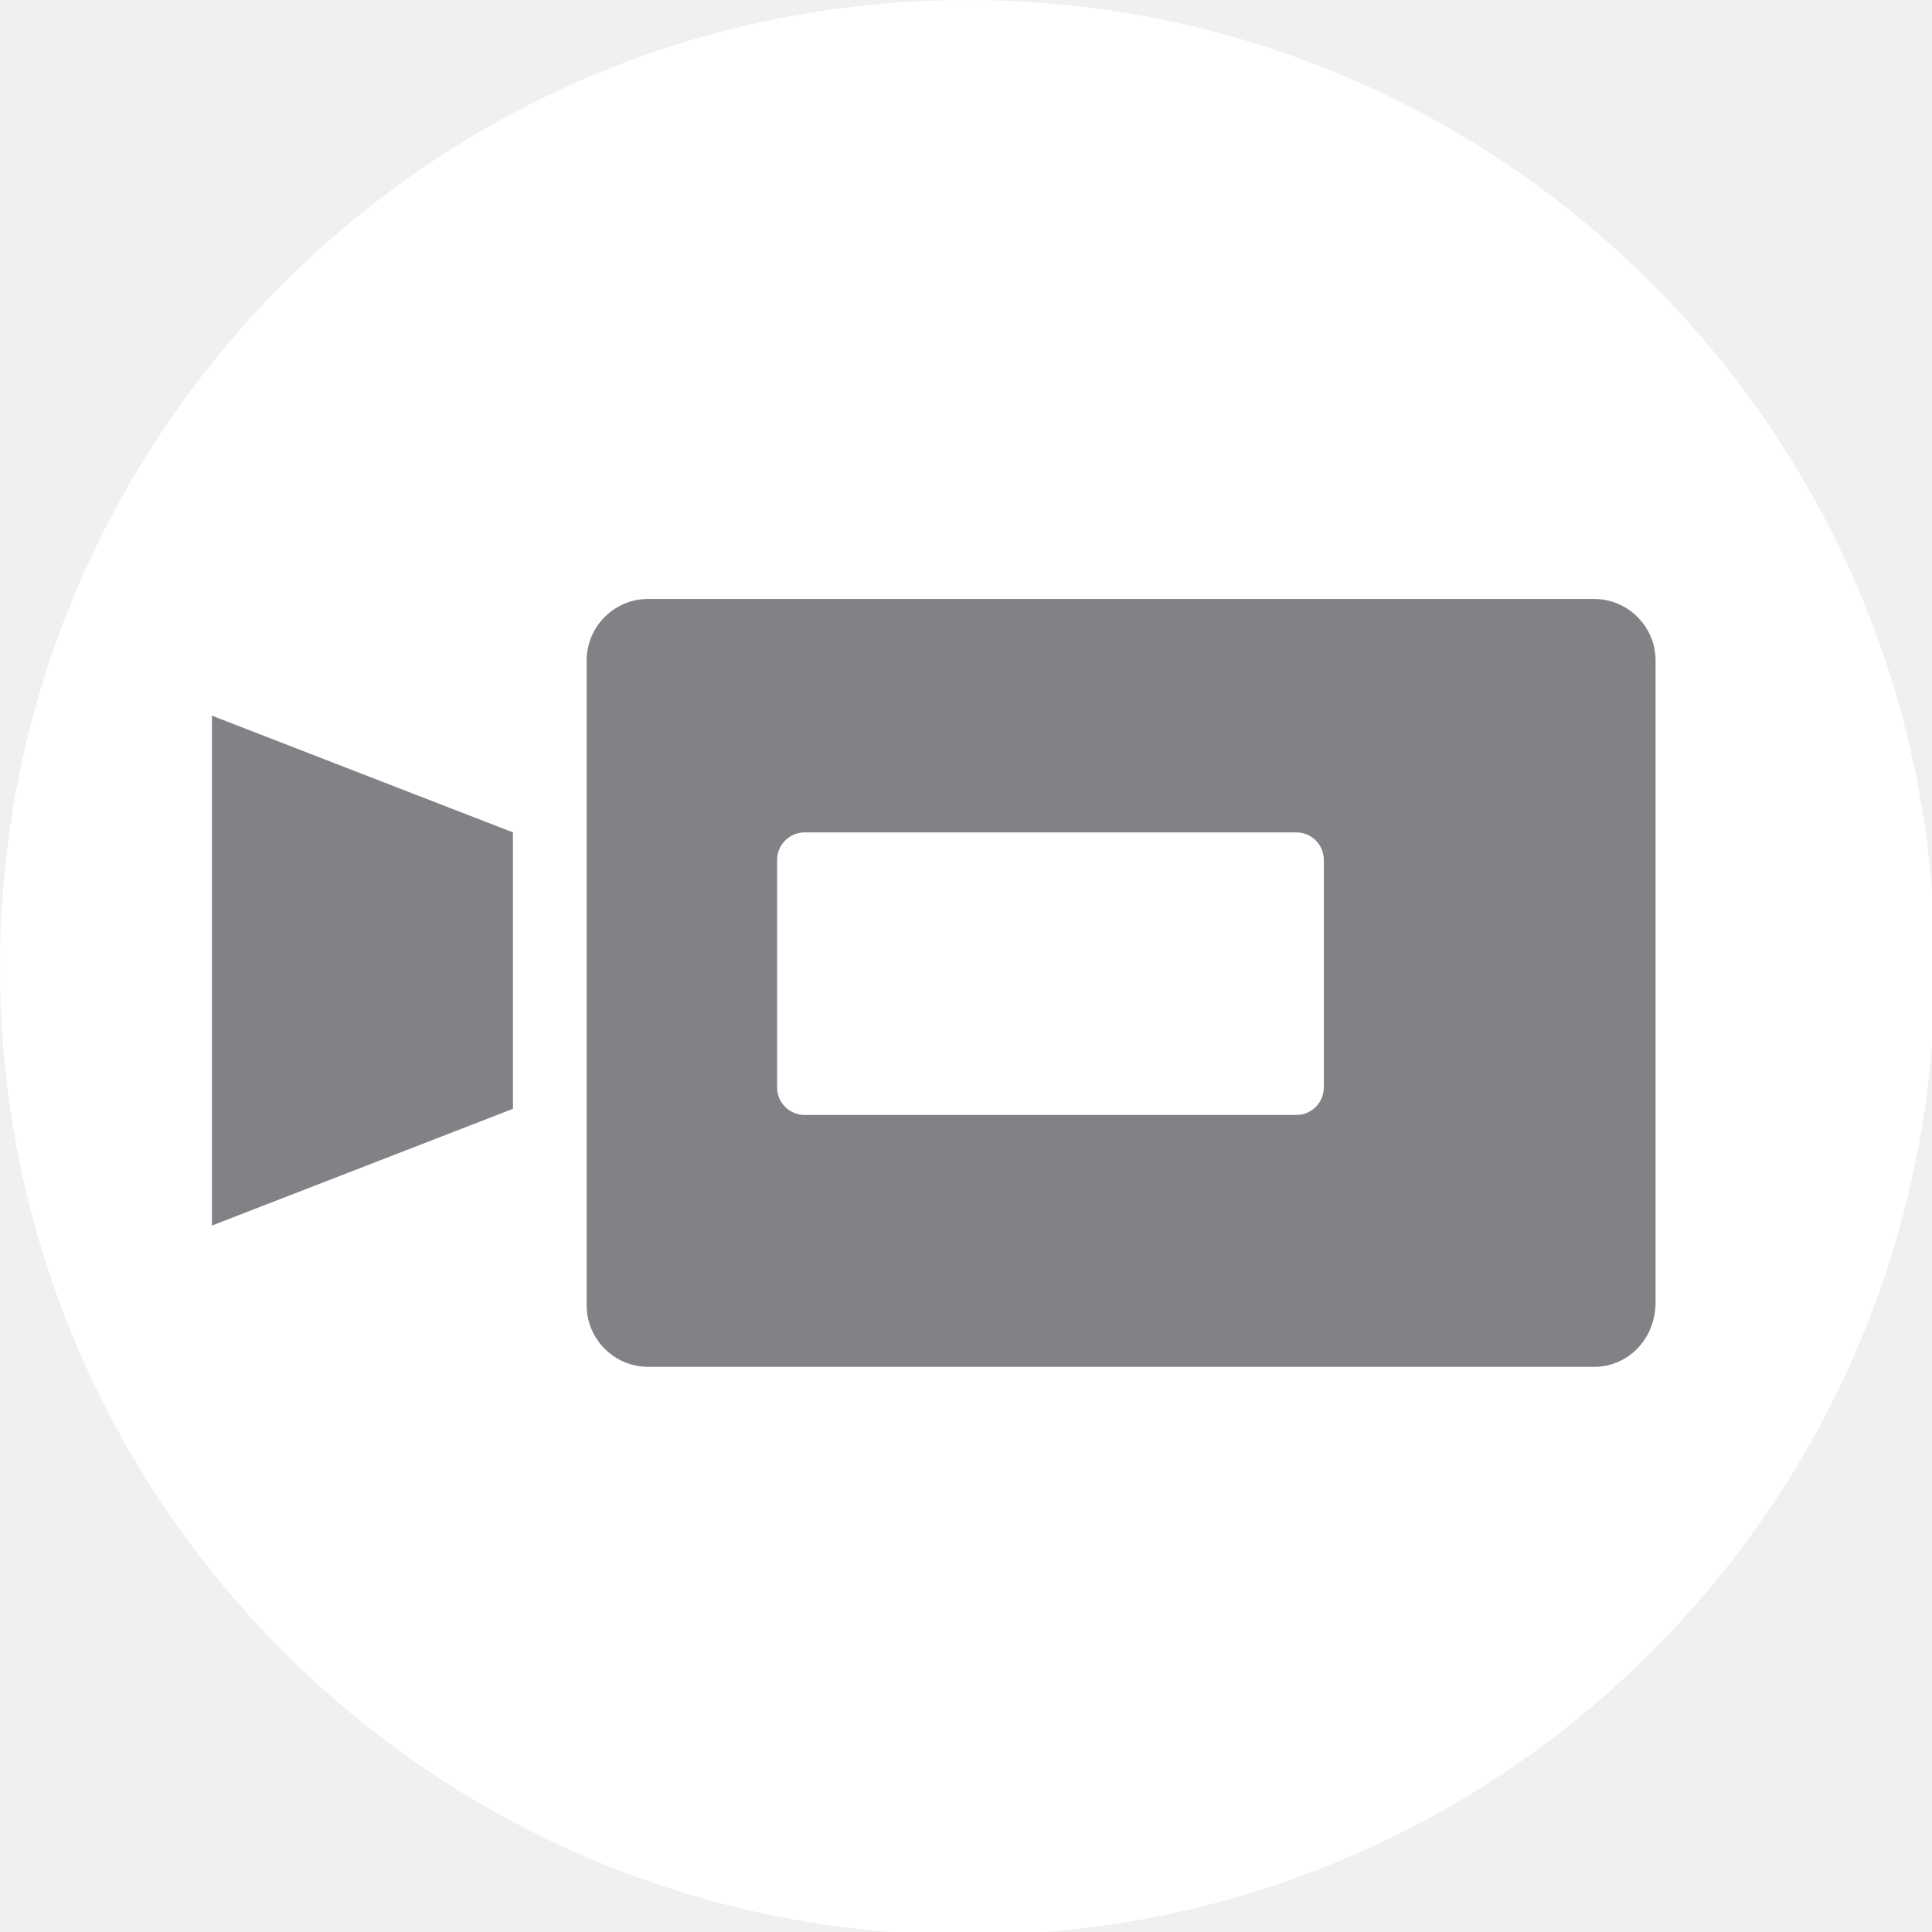
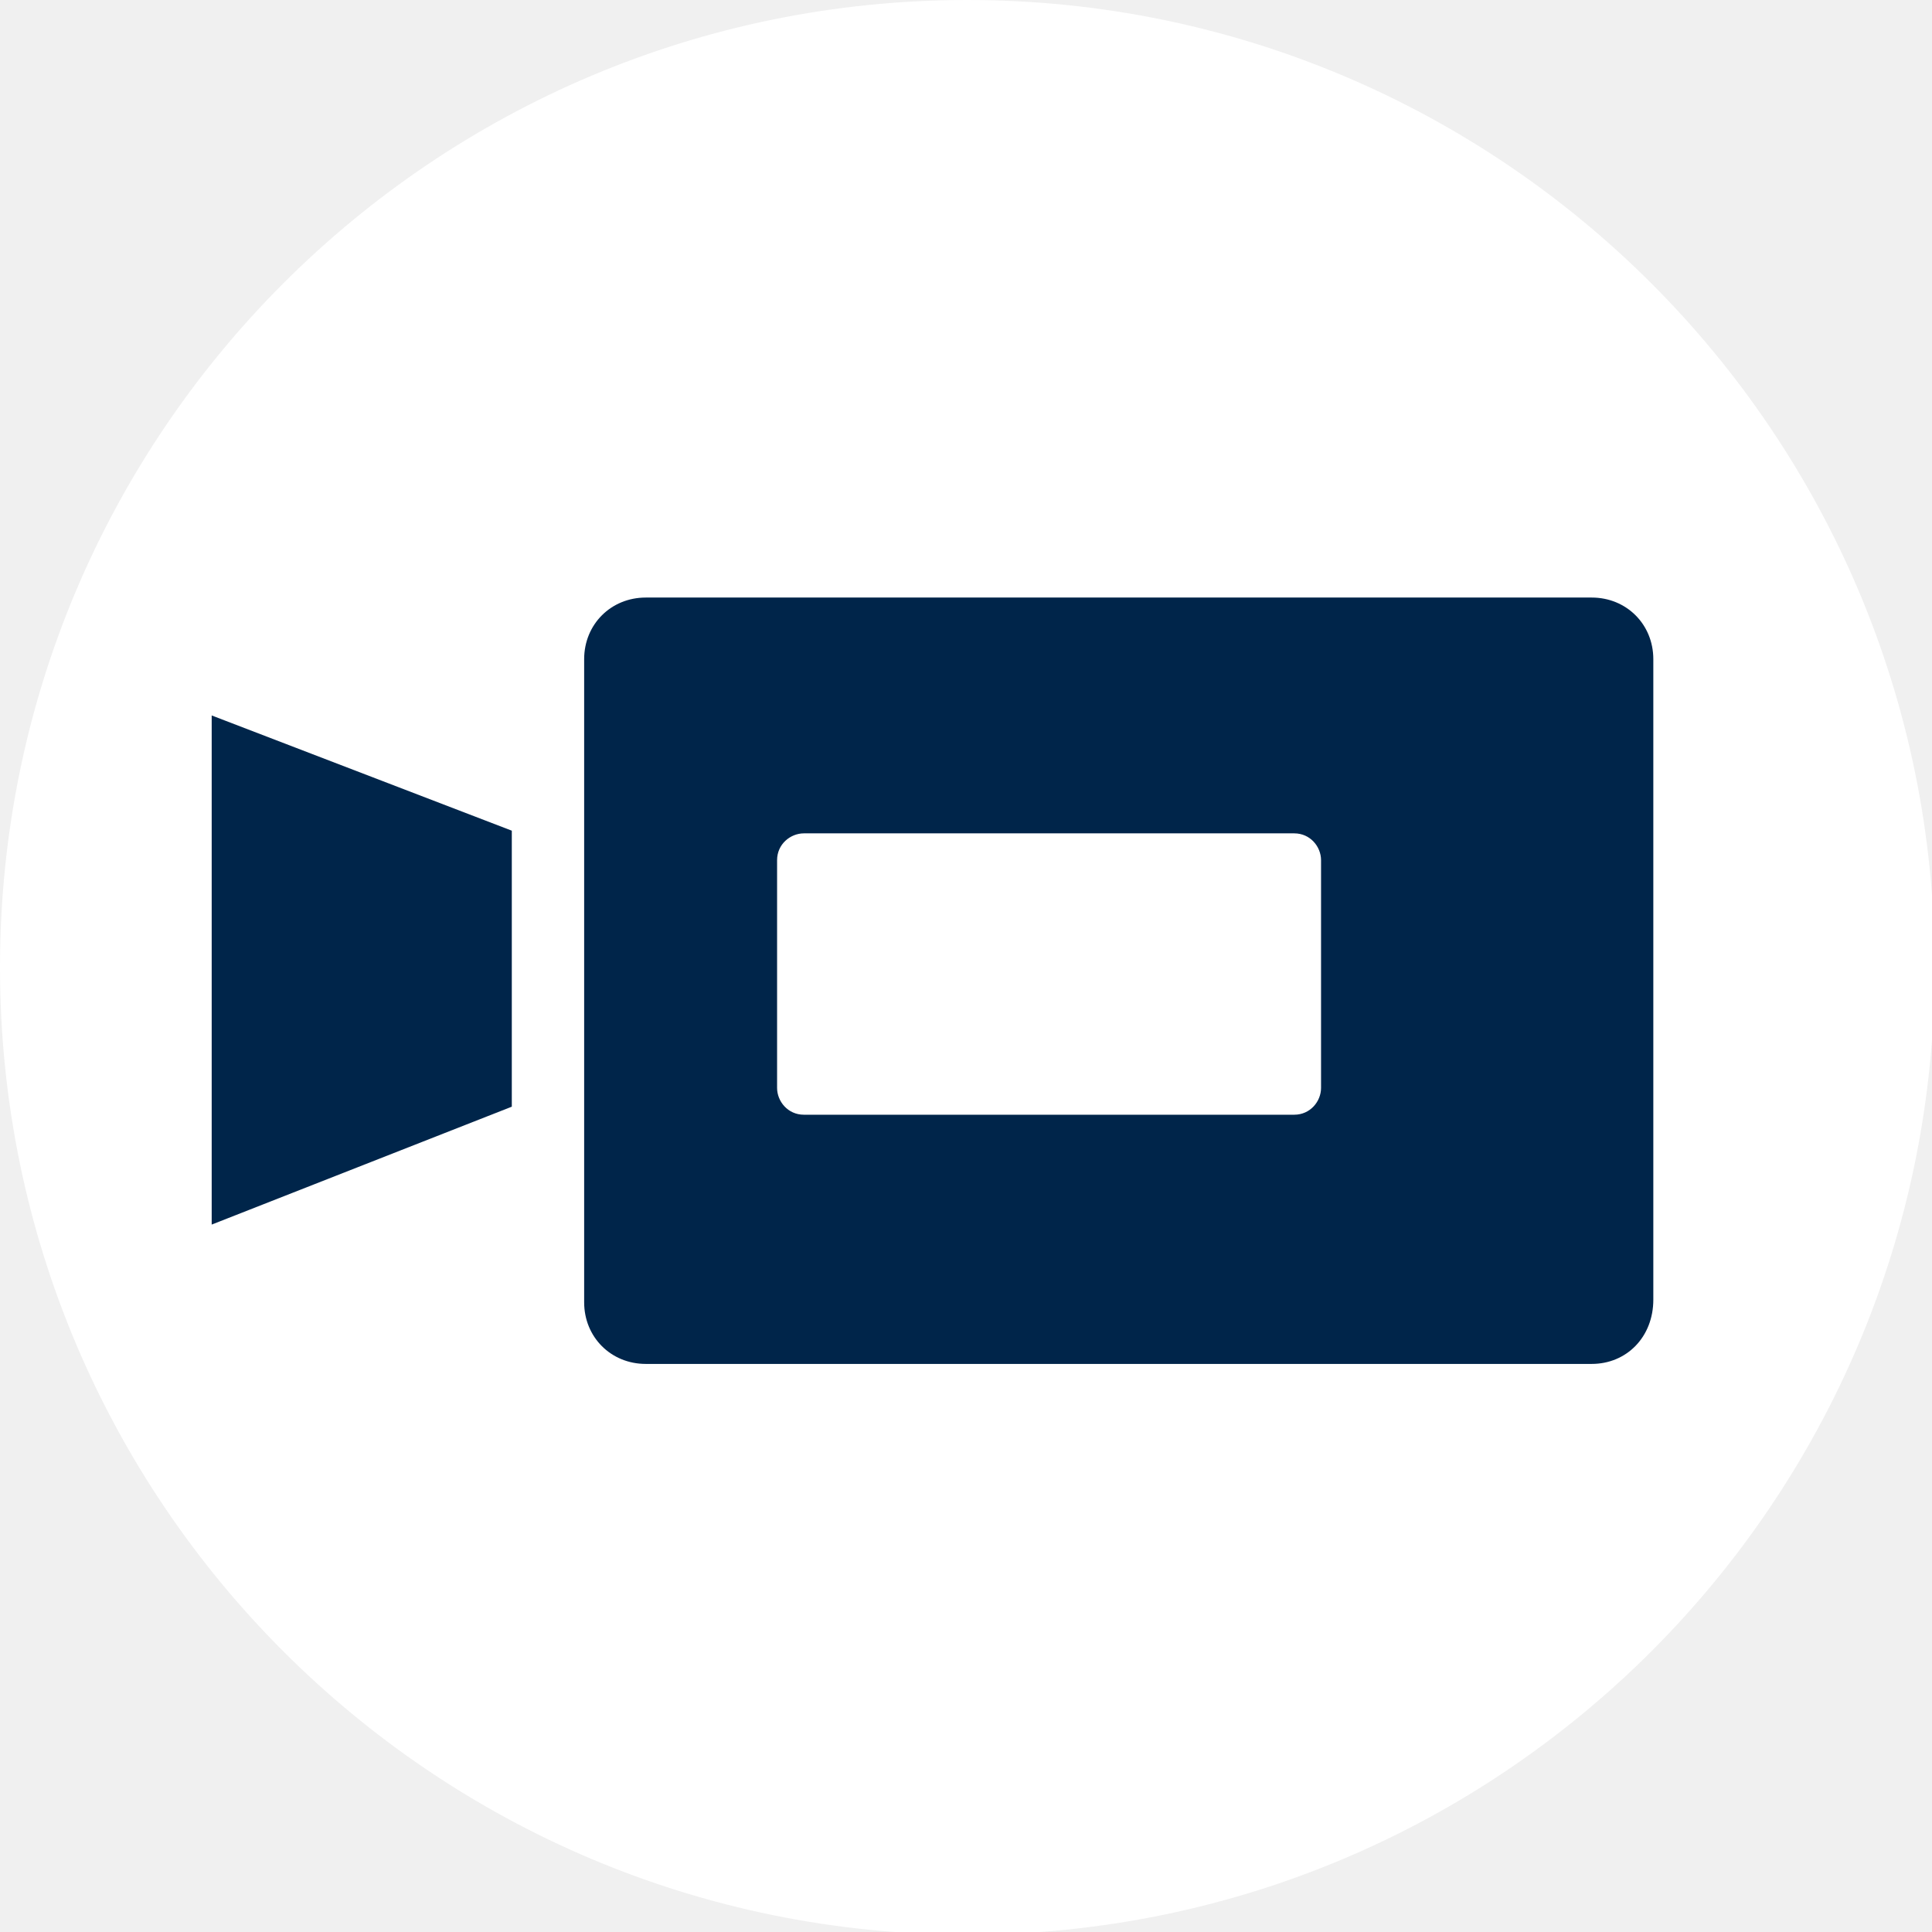
- <svg xmlns="http://www.w3.org/2000/svg" version="1.1" id="Layer_1" x="0px" y="0px" viewBox="0 0 62.9 62.9" enable-background="new 0 0 62.9 62.9" xml:space="preserve">
-   <circle fill="#FFFFFF" cx="31.5" cy="31.5" r="31.5" />
-   <path fill="#808285" d="M51.9,44.5H21.1c-1.1,0-2-0.9-2-2V21.5c0-1.1,0.9-2,2-2h30.8c1.1,0,2,0.9,2,2v20.9  C53.9,43.6,53,44.5,51.9,44.5z" />
-   <polygon fill="#808285" points="16.7,36.1 6.9,39.9 6.9,23.3 16.7,27.1 " />
-   <path fill="#FFFFFF" d="M42.2,36.3h-16c-0.5,0-0.9-0.4-0.9-0.9V28c0-0.5,0.4-0.9,0.9-0.9h16c0.5,0,0.9,0.4,0.9,0.9v7.4  C43.1,35.9,42.7,36.3,42.2,36.3z" />
+ <svg xmlns="http://www.w3.org/2000/svg" version="1.1" id="Layer_1" x="0px" y="0px" viewBox="576 0 72.1 72.1" enable-background="new 576 0 72.1 72.1" xml:space="preserve">
+   <circle fill="#FFFFFF" cx="612.1" cy="36.1" r="36.1" />
+   <path fill="#00254A" d="M635.4,50.9h-35.3c-1.3,0-2.3-1-2.3-2.3v-24c0-1.3,1-2.3,2.3-2.3h35.3c1.3,0,2.3,1,2.3,2.3v23.9  C637.7,49.9,636.7,50.9,635.4,50.9z" />
+   <polygon fill="#00254A" points="595.1,41.3 583.9,45.7 583.9,26.7 595.1,31 " />
+   <path fill="#FFFFFF" d="M624.3,41.6H606c-0.6,0-1-0.5-1-1v-8.5c0-0.6,0.5-1,1-1h18.3c0.6,0,1,0.5,1,1v8.5  C625.3,41.1,624.9,41.6,624.3,41.6z" />
</svg>
